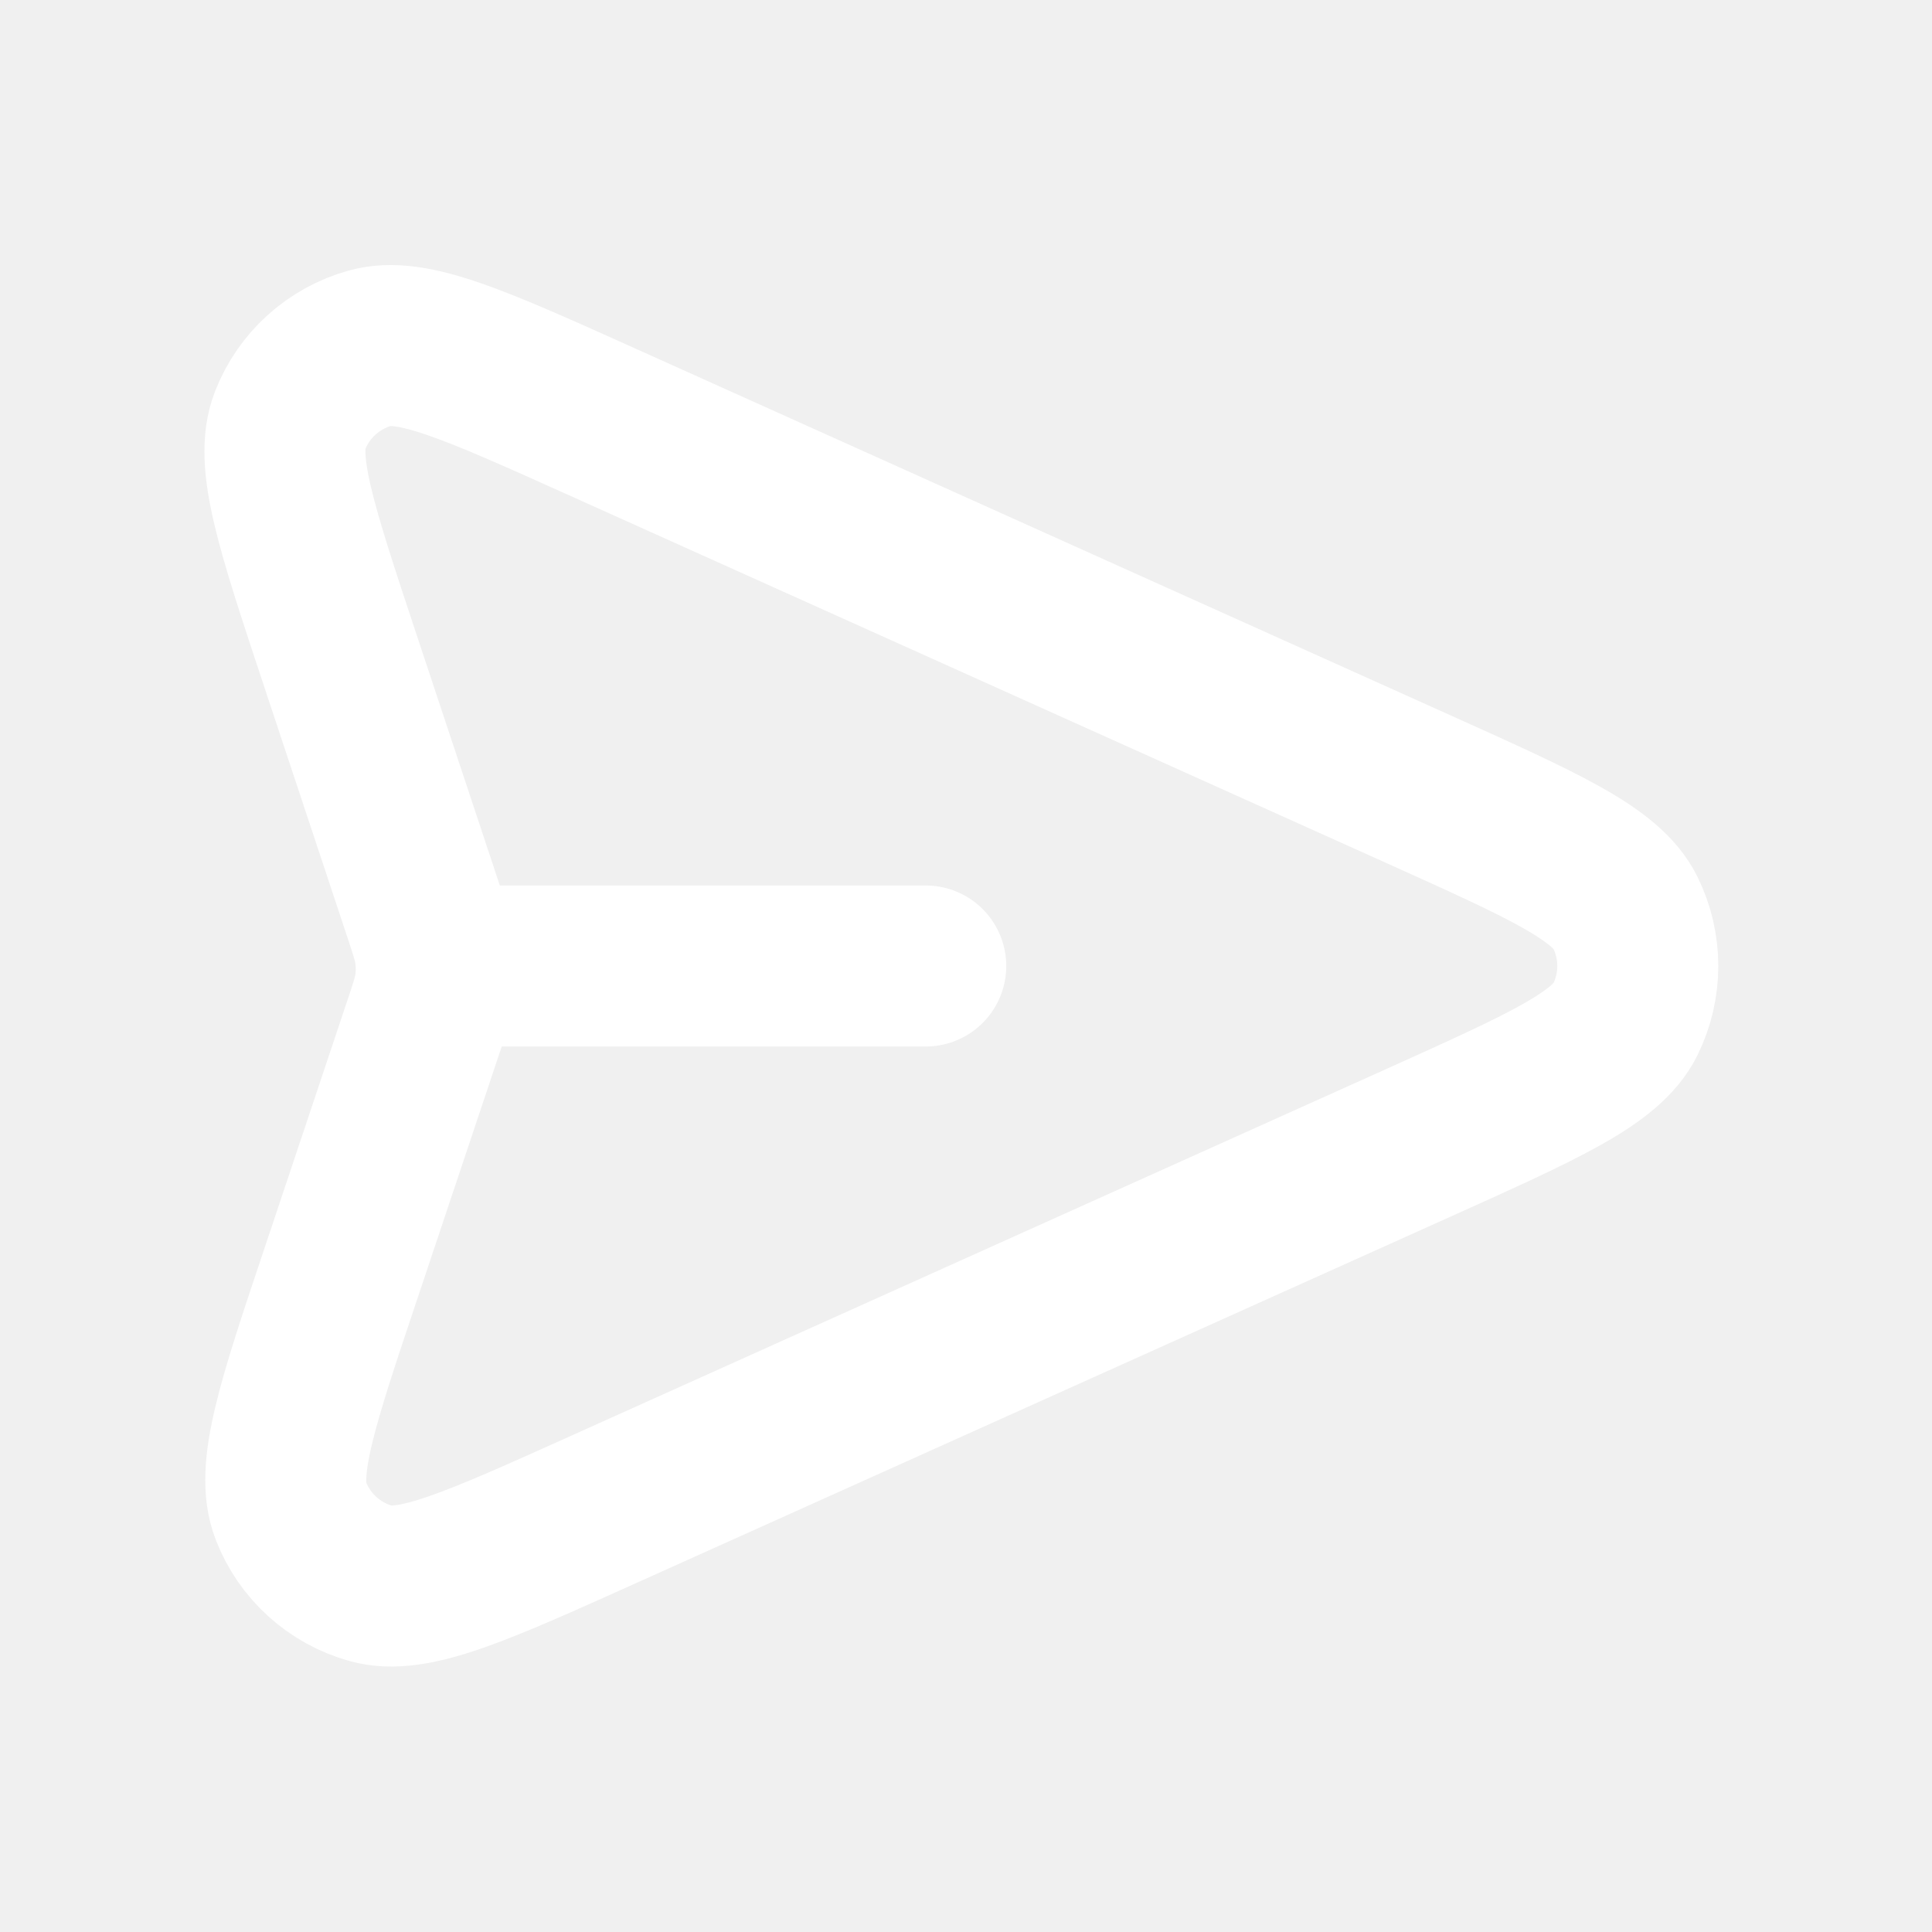
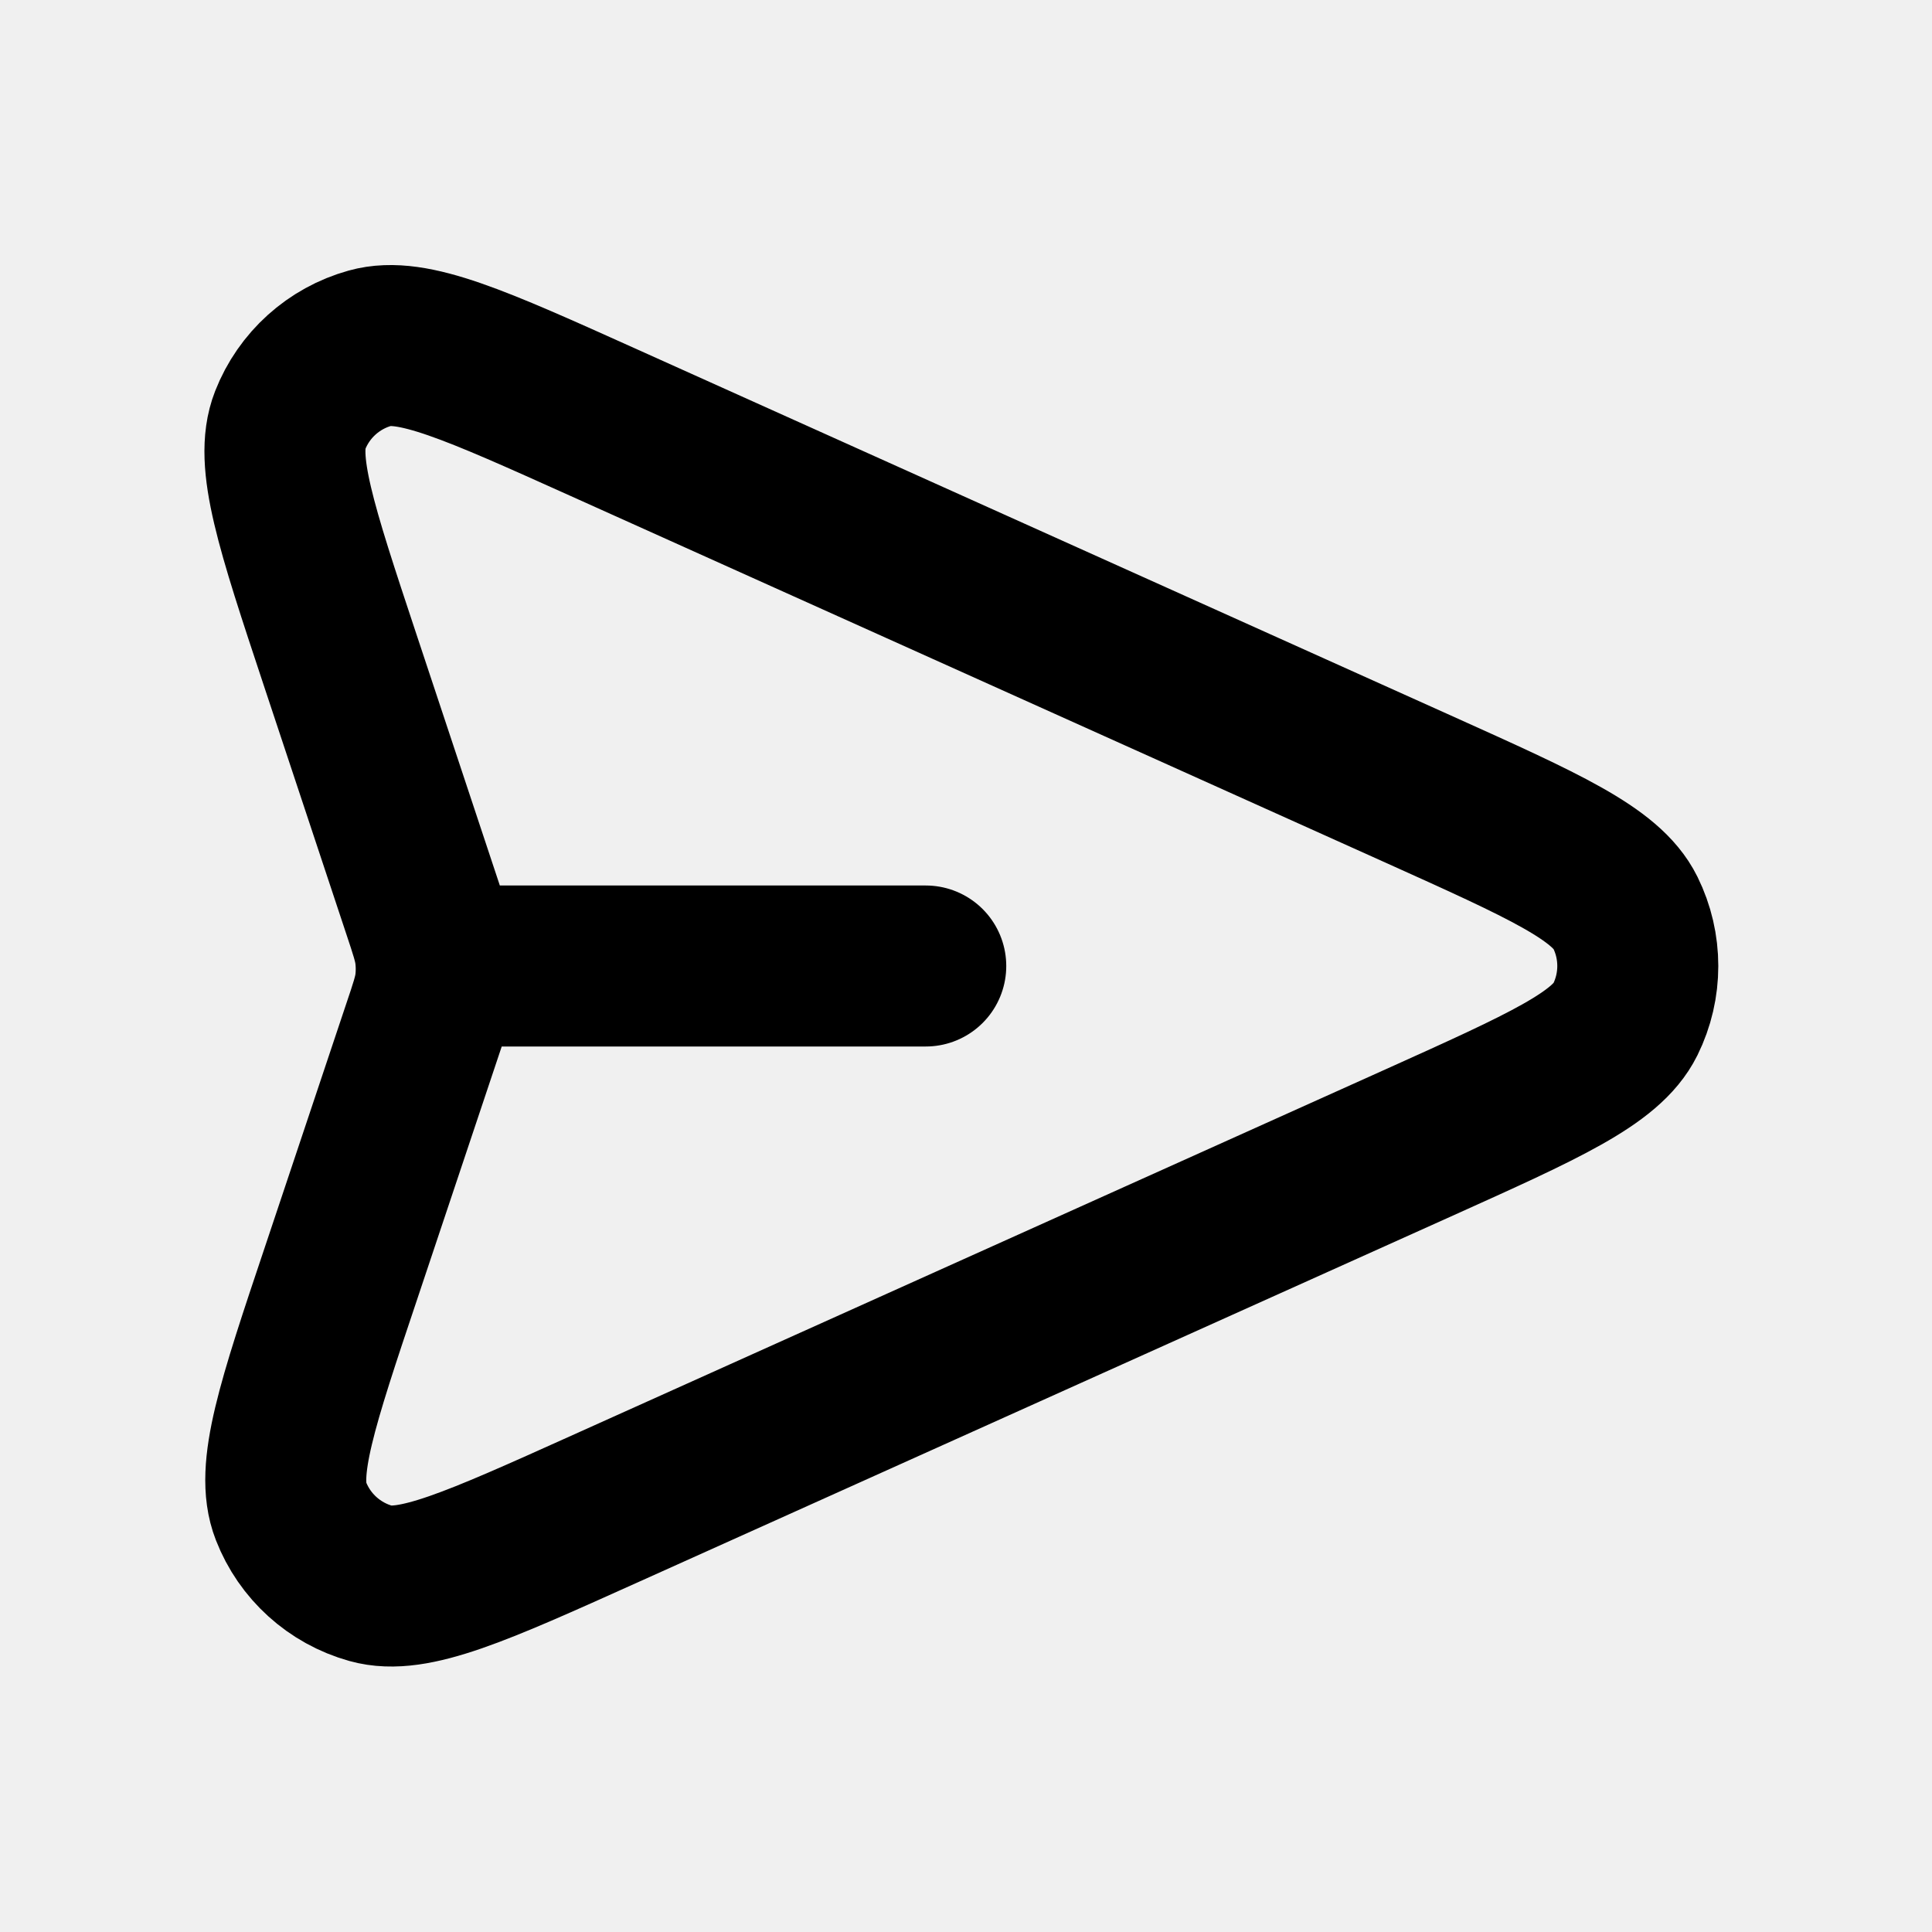
<svg xmlns="http://www.w3.org/2000/svg" width="800px" height="800px" viewBox="0 0 24 24" fill="none">
-   <path d="M11.5 12H5.419M5.246 12.797L4.242 15.799C3.691 17.442 3.416 18.264 3.614 18.77C3.785 19.21 4.153 19.543 4.608 19.67C5.131 19.816 5.922 19.46 7.502 18.749L17.637 14.189C19.18 13.494 19.951 13.147 20.19 12.665C20.397 12.246 20.397 11.754 20.19 11.335C19.951 10.853 19.18 10.506 17.637 9.811L7.485 5.243C5.909 4.534 5.121 4.179 4.598 4.325C4.144 4.451 3.776 4.783 3.604 5.222C3.406 5.727 3.678 6.547 4.222 8.188L5.248 11.279C5.342 11.561 5.389 11.702 5.407 11.846C5.423 11.974 5.423 12.103 5.407 12.231C5.388 12.375 5.341 12.516 5.246 12.797Z" stroke="#ffffff" stroke-width="2" stroke-linecap="round" stroke-linejoin="round" />
+   <path d="M11.5 12H5.419M5.246 12.797L4.242 15.799C3.691 17.442 3.416 18.264 3.614 18.77C3.785 19.21 4.153 19.543 4.608 19.67C5.131 19.816 5.922 19.46 7.502 18.749L17.637 14.189C19.18 13.494 19.951 13.147 20.19 12.665C20.397 12.246 20.397 11.754 20.19 11.335C19.951 10.853 19.18 10.506 17.637 9.811L7.485 5.243C5.909 4.534 5.121 4.179 4.598 4.325C4.144 4.451 3.776 4.783 3.604 5.222C3.406 5.727 3.678 6.547 4.222 8.188L5.248 11.279C5.342 11.561 5.389 11.702 5.407 11.846C5.423 11.974 5.423 12.103 5.407 12.231C5.388 12.375 5.341 12.516 5.246 12.797Z" stroke="#000000" stroke-width="2" stroke-linecap="round" stroke-linejoin="round" />
</svg>
